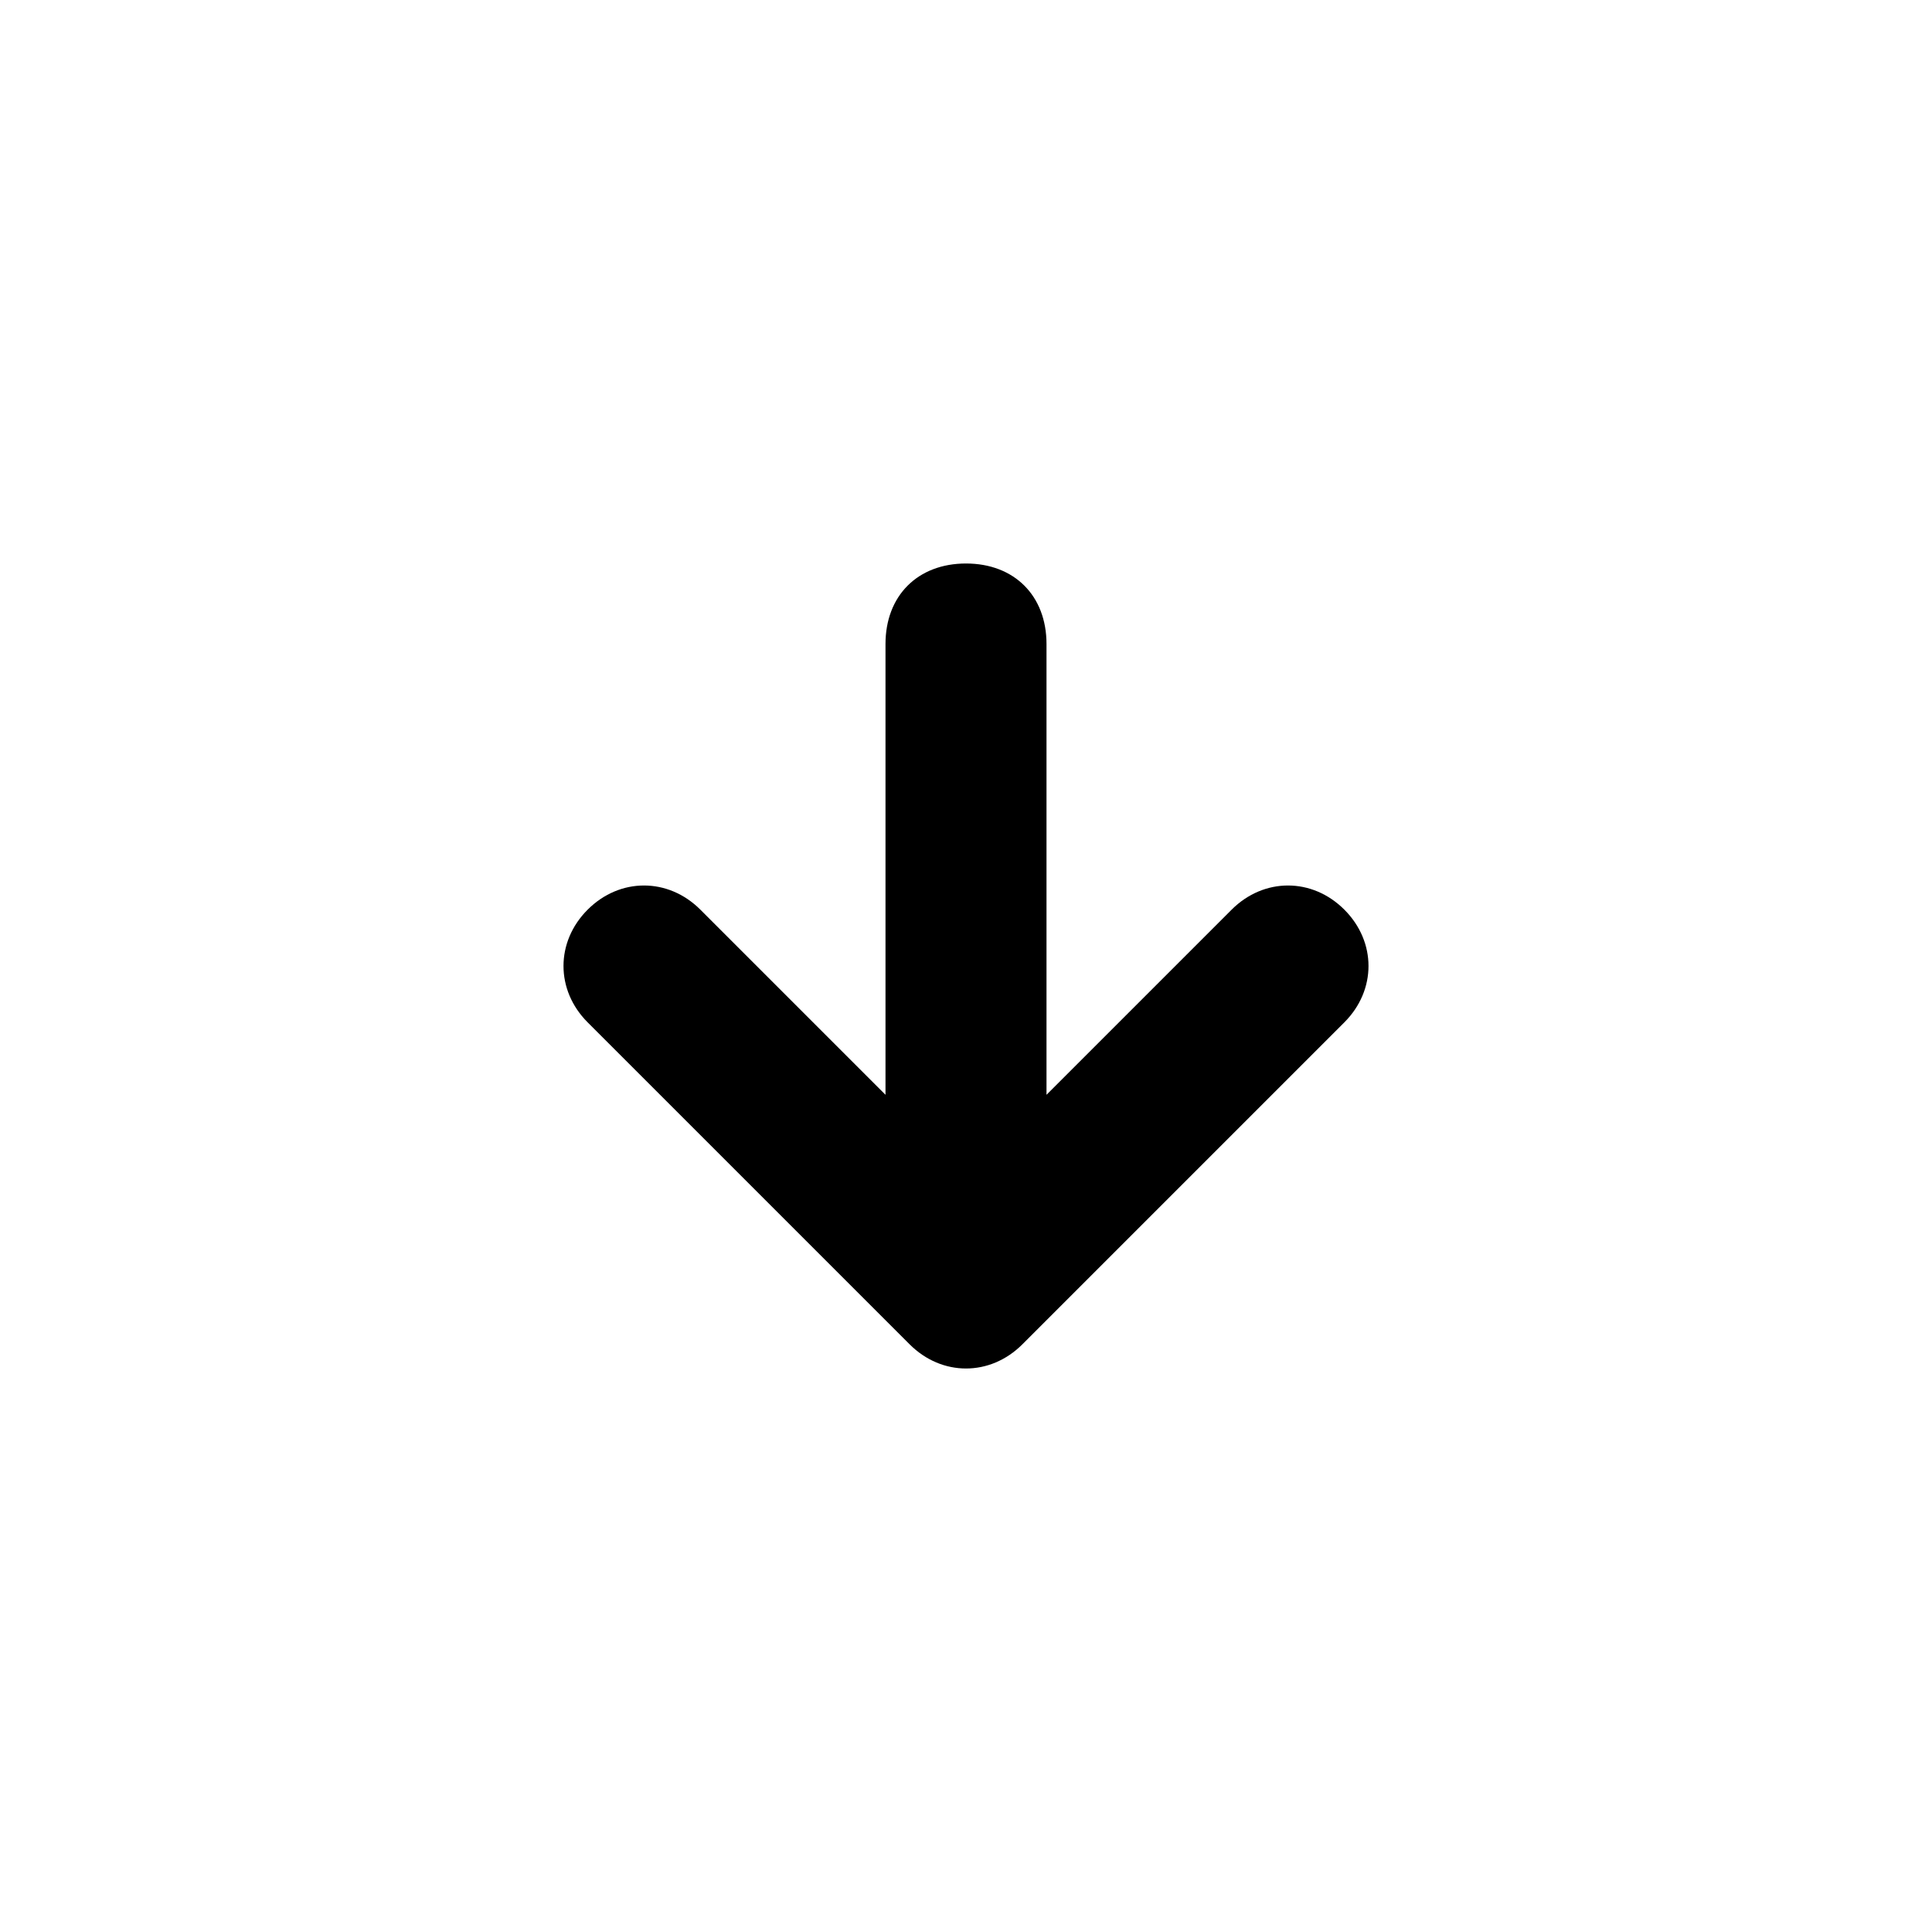
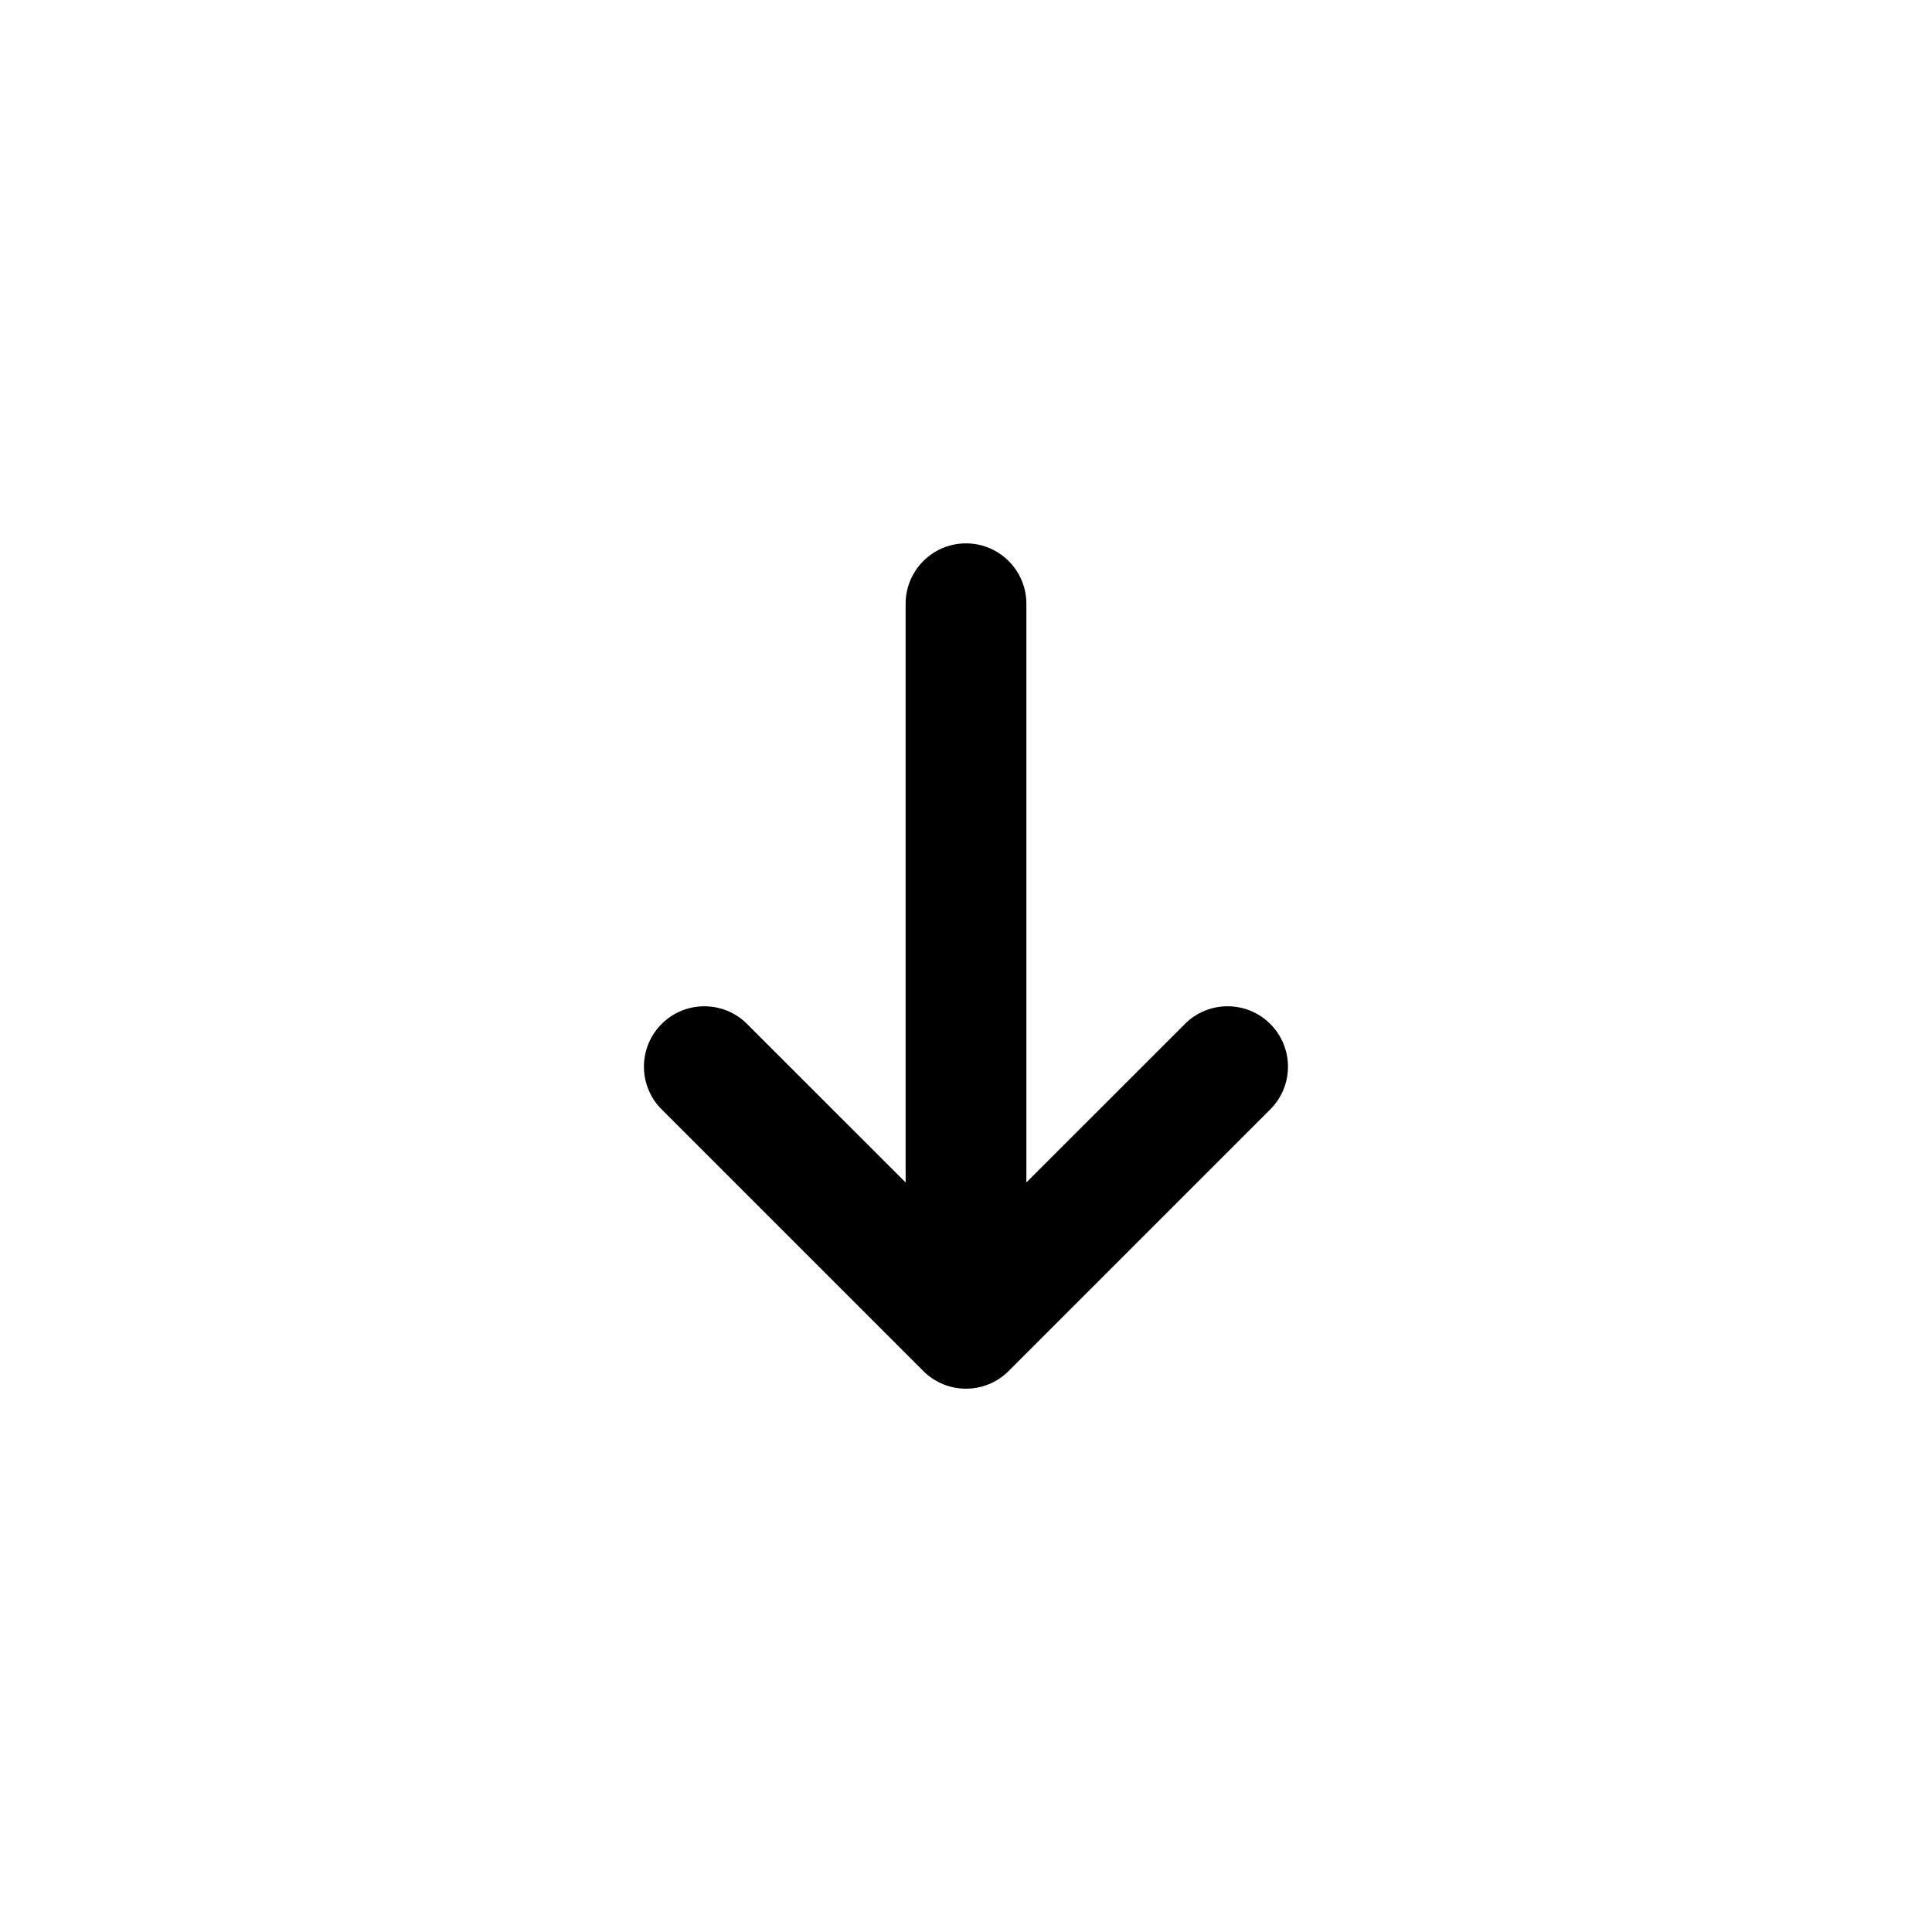
- <svg xmlns="http://www.w3.org/2000/svg" id="arrow-down-s" viewBox="0 0 24 24" style="enable-background:new 0 0 24 24">
-   <rect id="bg" width="24" height="24" style="opacity:0;fill:#f2f2f2" />
-   <path id="path" d="M15.3 11.3L13 13.6V8c0-.6-.4-1-1-1s-1 .4-1 1v5.6l-2.3-2.3c-.4-.4-1-.4-1.4 0-.4.4-.4 1 0 1.4l4 4c.4.4 1 .4 1.4 0l4-4c.4-.4.4-1 0-1.4-.4-.4-1-.4-1.4 0z" />
+ <svg xmlns="http://www.w3.org/2000/svg" id="icons" viewBox="0 0 24 24">
+   <rect id="canvas" width="24" height="24" style="fill:none" />
+   <path d="M14.72,12.72,12.75,14.689V7.5a.75.75,0,0,0-1.5,0v7.189L9.28,12.72a.75.75,0,0,0-1.061,1.061l3.25,3.25a.75.75,0,0,0,1.061,0l3.25-3.25a.75.75,0,0,0-1.061-1.061Z" />
</svg>
